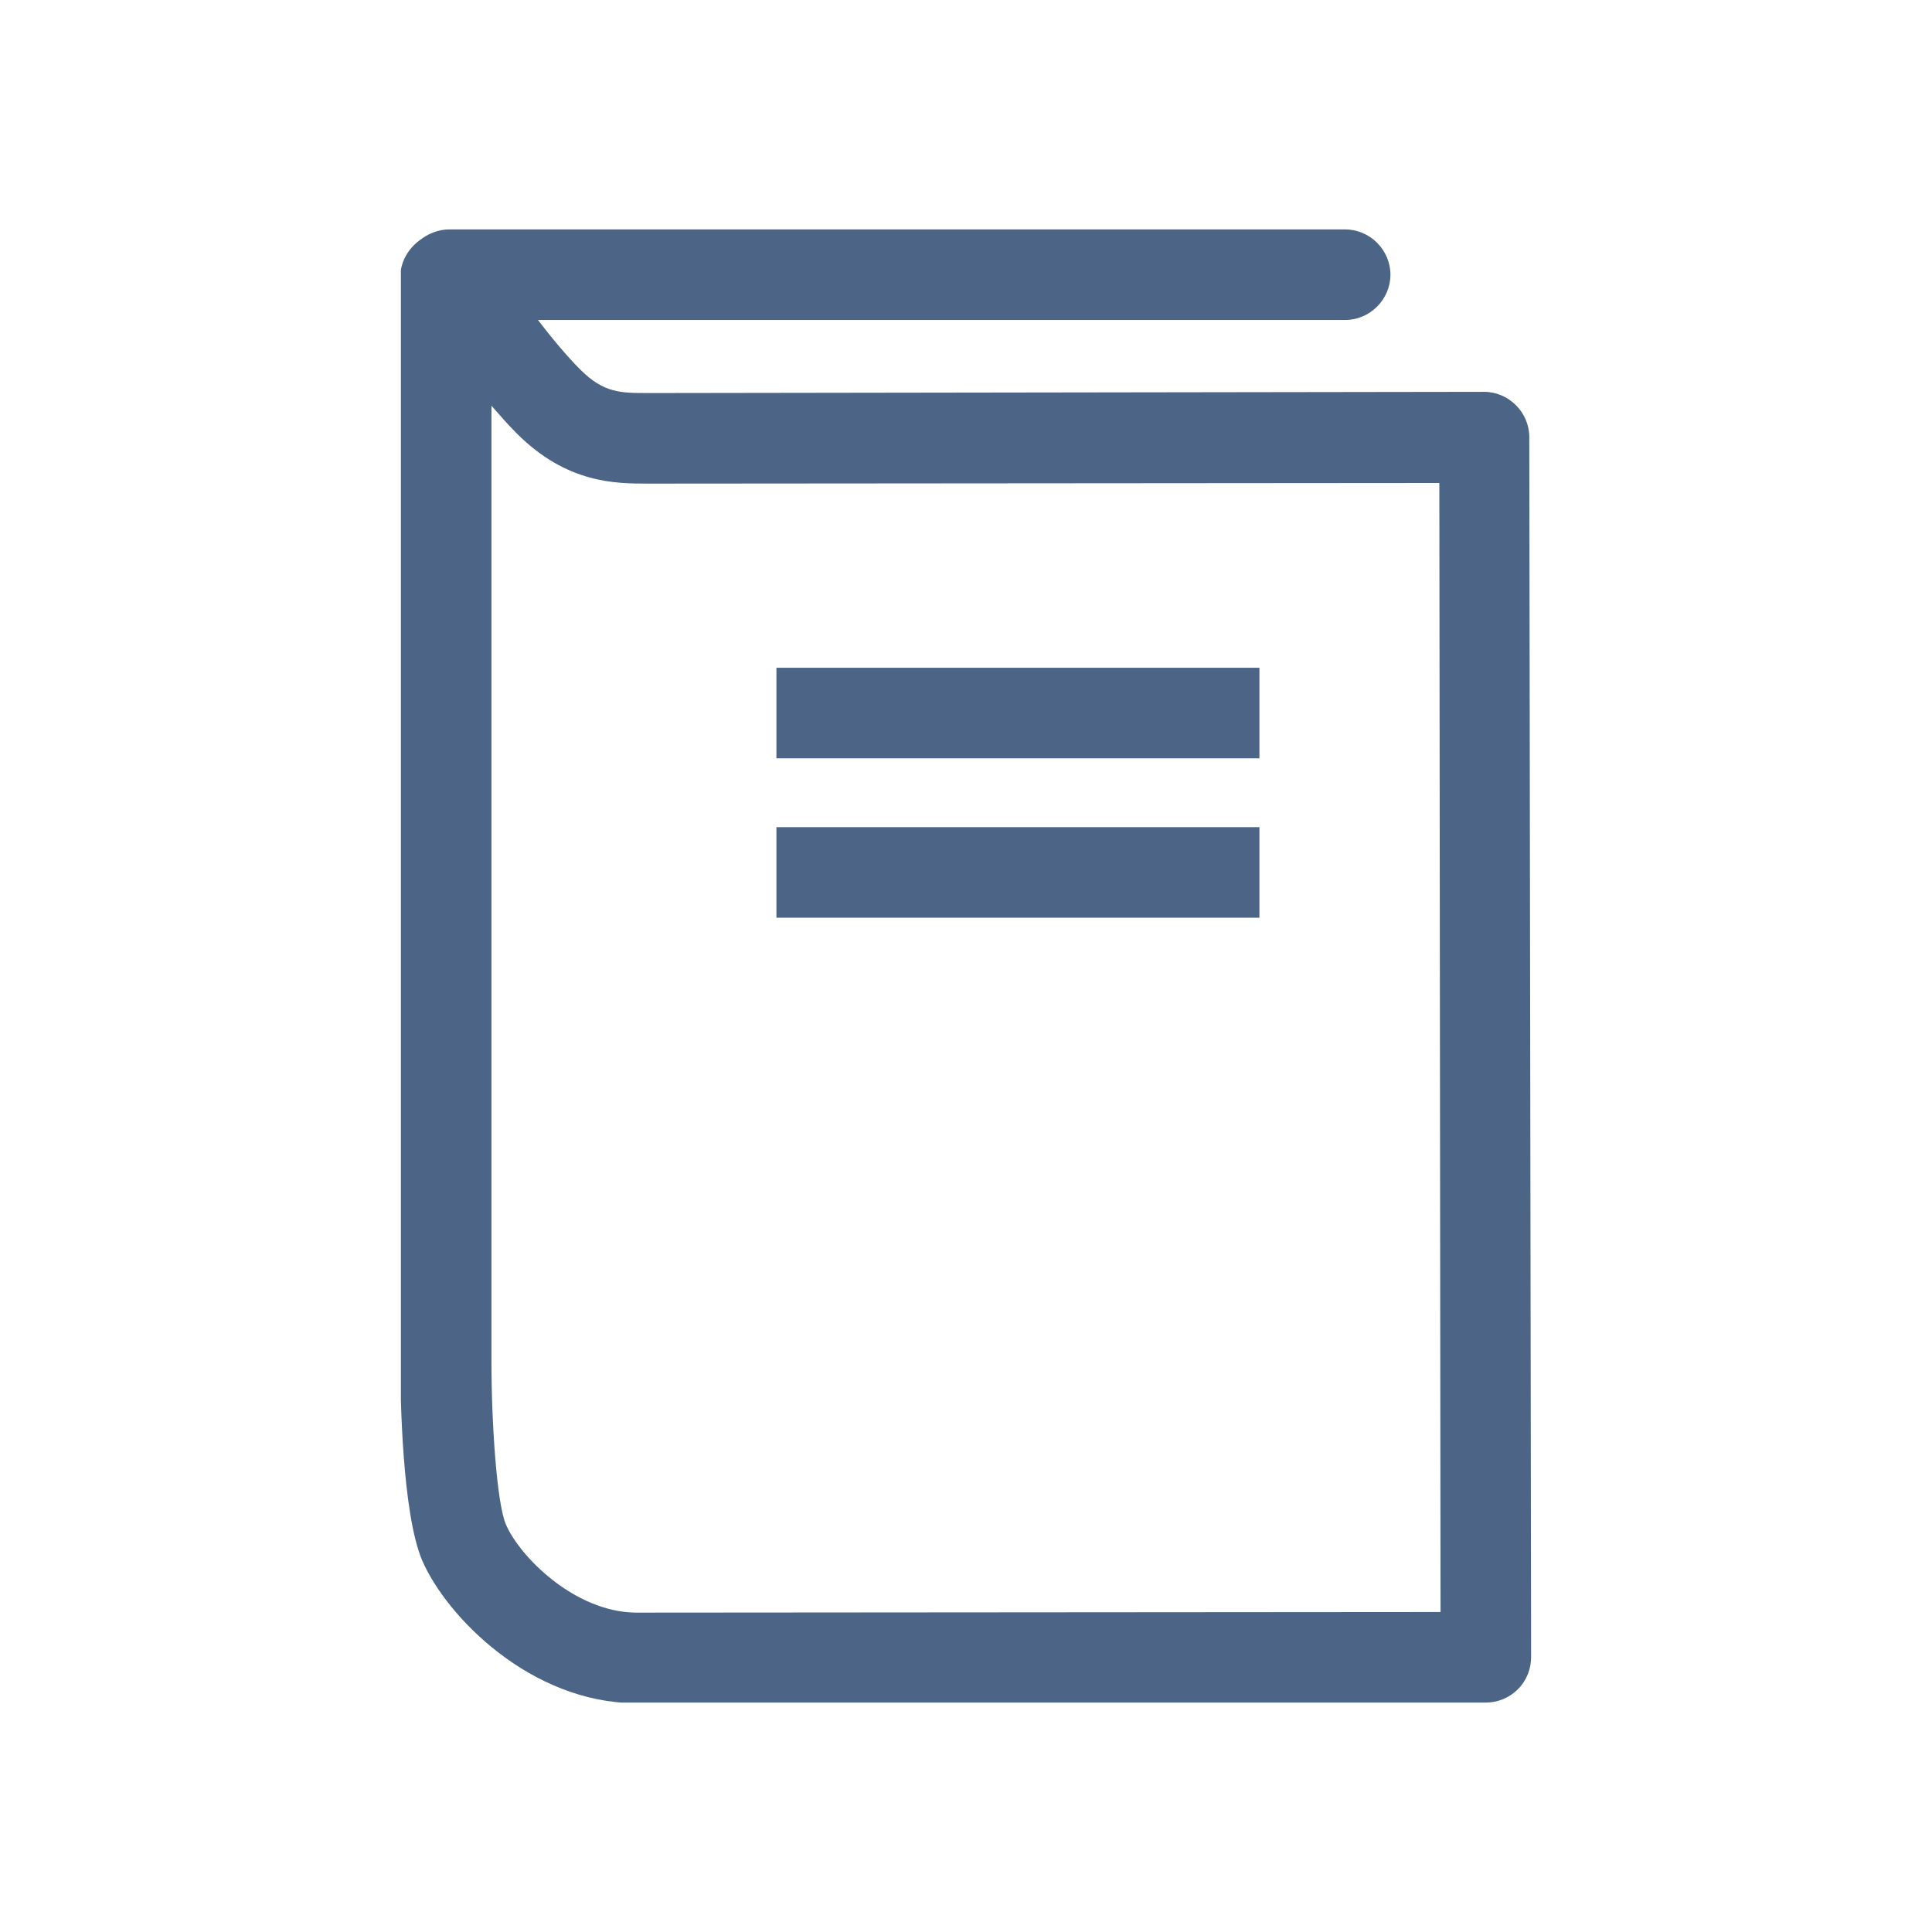
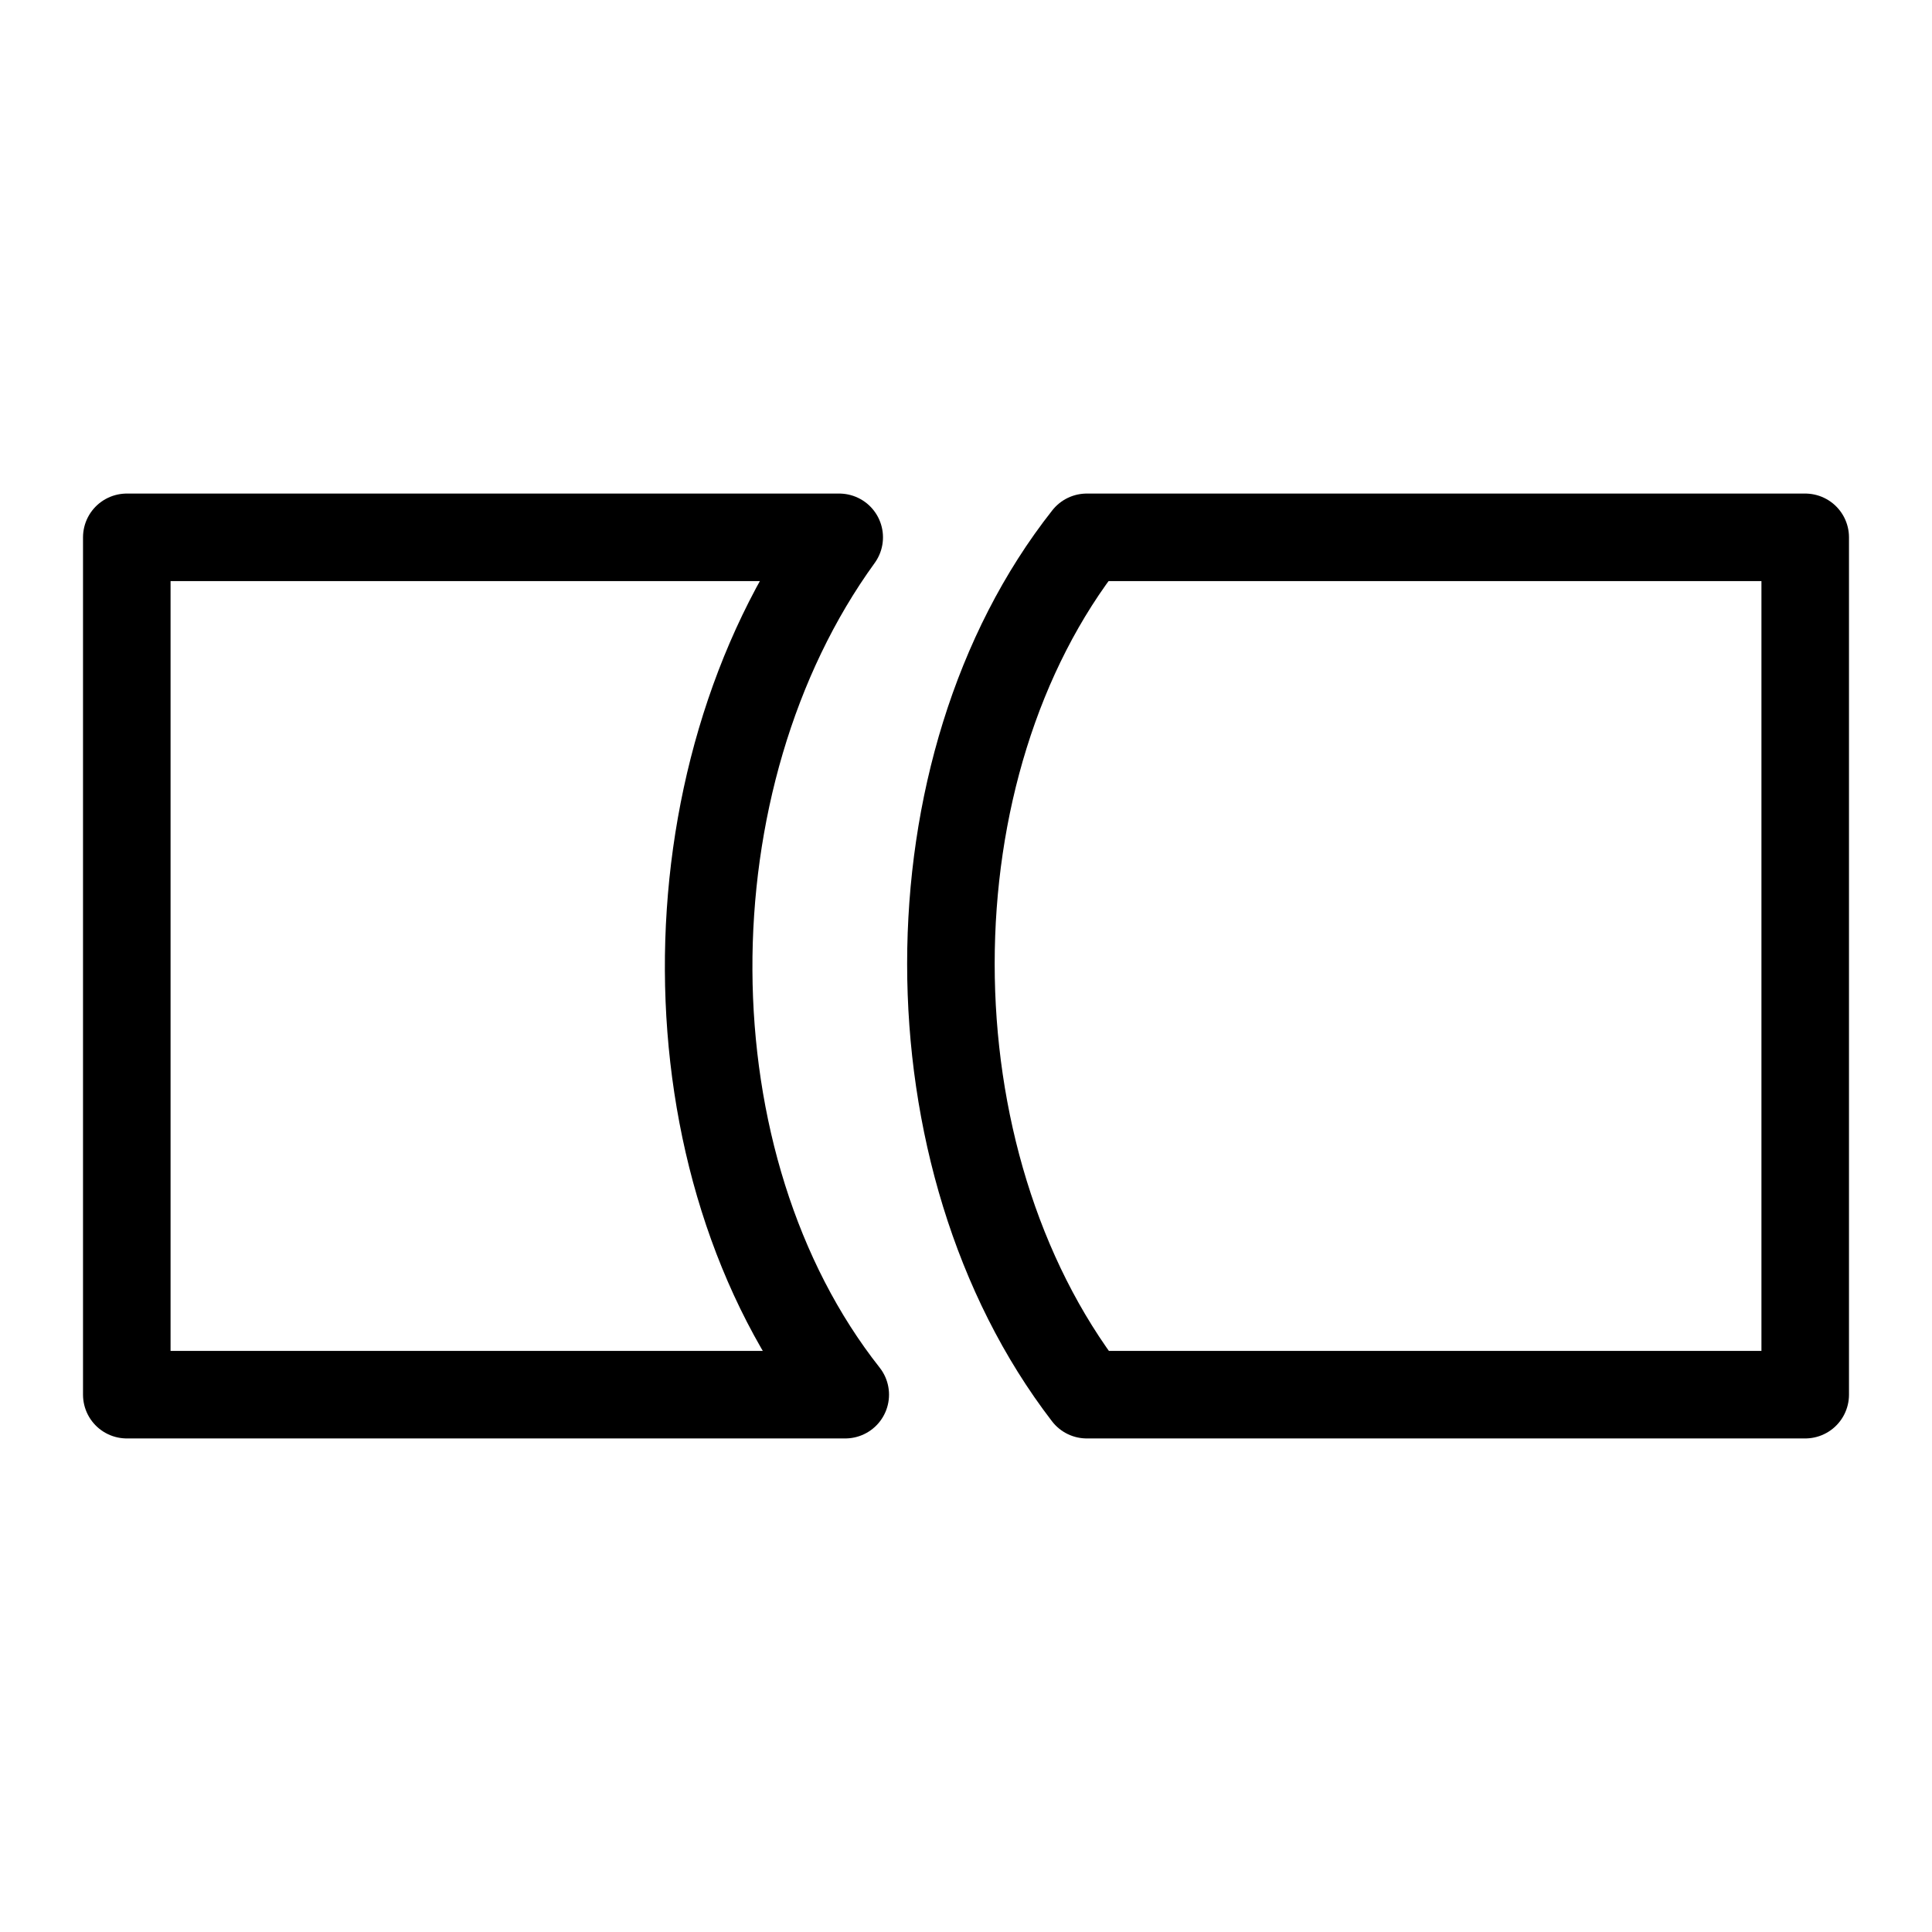
- <svg xmlns="http://www.w3.org/2000/svg" xmlns:xlink="http://www.w3.org/1999/xlink" version="1.1" id="Layer_1" x="0px" y="0px" viewBox="0 0 320 320" style="enable-background:new 0 0 320 320;" xml:space="preserve">
-   <style type="text/css">
- 	.st0{clip-path:url(#SVGID_00000025425769671892434900000010317028168235314110_);fill:#4C6586;}
- 	.st1{fill:none;}
- </style>
-   <g>
-     <g>
-       <defs>
-         <rect id="SVGID_1_" x="66.4" y="37.9" width="187.3" height="244.1" />
-       </defs>
-       <clipPath id="SVGID_00000023238890733572721020000013530066145002234259_">
-         <use xlink:href="#SVGID_1_" style="overflow:visible;" />
-       </clipPath>
-       <path style="clip-path:url(#SVGID_00000023238890733572721020000013530066145002234259_);fill:#4C6586;" d="M208.6,137h-80v15h80    V137z M208.6,110.6h-80v15h80V110.6z M238.6,267l-133.3,0.1c-10.2-0.1-19.3-9.4-21.5-14.6c-1.5-3.4-2.4-16.7-2.4-27V67.2    c1.4,1.6,2.8,3.2,4.2,4.6c8.3,8.3,16.4,8.3,21.7,8.3c0.7,0,1.3,0,2,0c0.1,0,0.1,0,0.2,0L238.4,80L238.6,267z M253.6,274.4    l-0.3-202c0-4.1-3.4-7.5-7.5-7.5l0,0l-136.3,0.2c-0.7,0-1.5,0-2.2,0c-4.5,0-7.3,0-11.2-3.9c-2.2-2.2-4.7-5.2-7-8.2h133.7    c4.1,0,7.5-3.4,7.5-7.5s-3.4-7.5-7.5-7.5H74.4c-1.8,0-3.5,0.7-4.9,1.8c-1.9,1.4-3.2,3.6-3.2,6.1v179.5c0,5.8,0.3,25.1,3.6,33    c4.1,9.5,18.1,23.6,35.3,23.7l140.9-0.1c2,0,3.9-0.8,5.3-2.2C252.9,278.3,253.6,276.4,253.6,274.4" />
-     </g>
-   </g>
-   <rect class="st1" width="320" height="320" />
+ <svg xmlns="http://www.w3.org/2000/svg" id="cat-pg" width="32" height="32" viewBox="0 0 32 32">
+   <defs>
+     <style>.cls-1{fill:none;stroke:#000;stroke-linejoin:round;stroke-width:1.45px;}</style>
+   </defs>
+   <path class="cls-1" d="M14,23.1H2.1V8.9H13.9c-2.9,4-2.9,10.4.1,14.2Z" />
+   <path class="cls-1" d="M18,8.9H29.9V23.1H18c-3-3.9-3-10.4,0-14.2Z" />
</svg>
